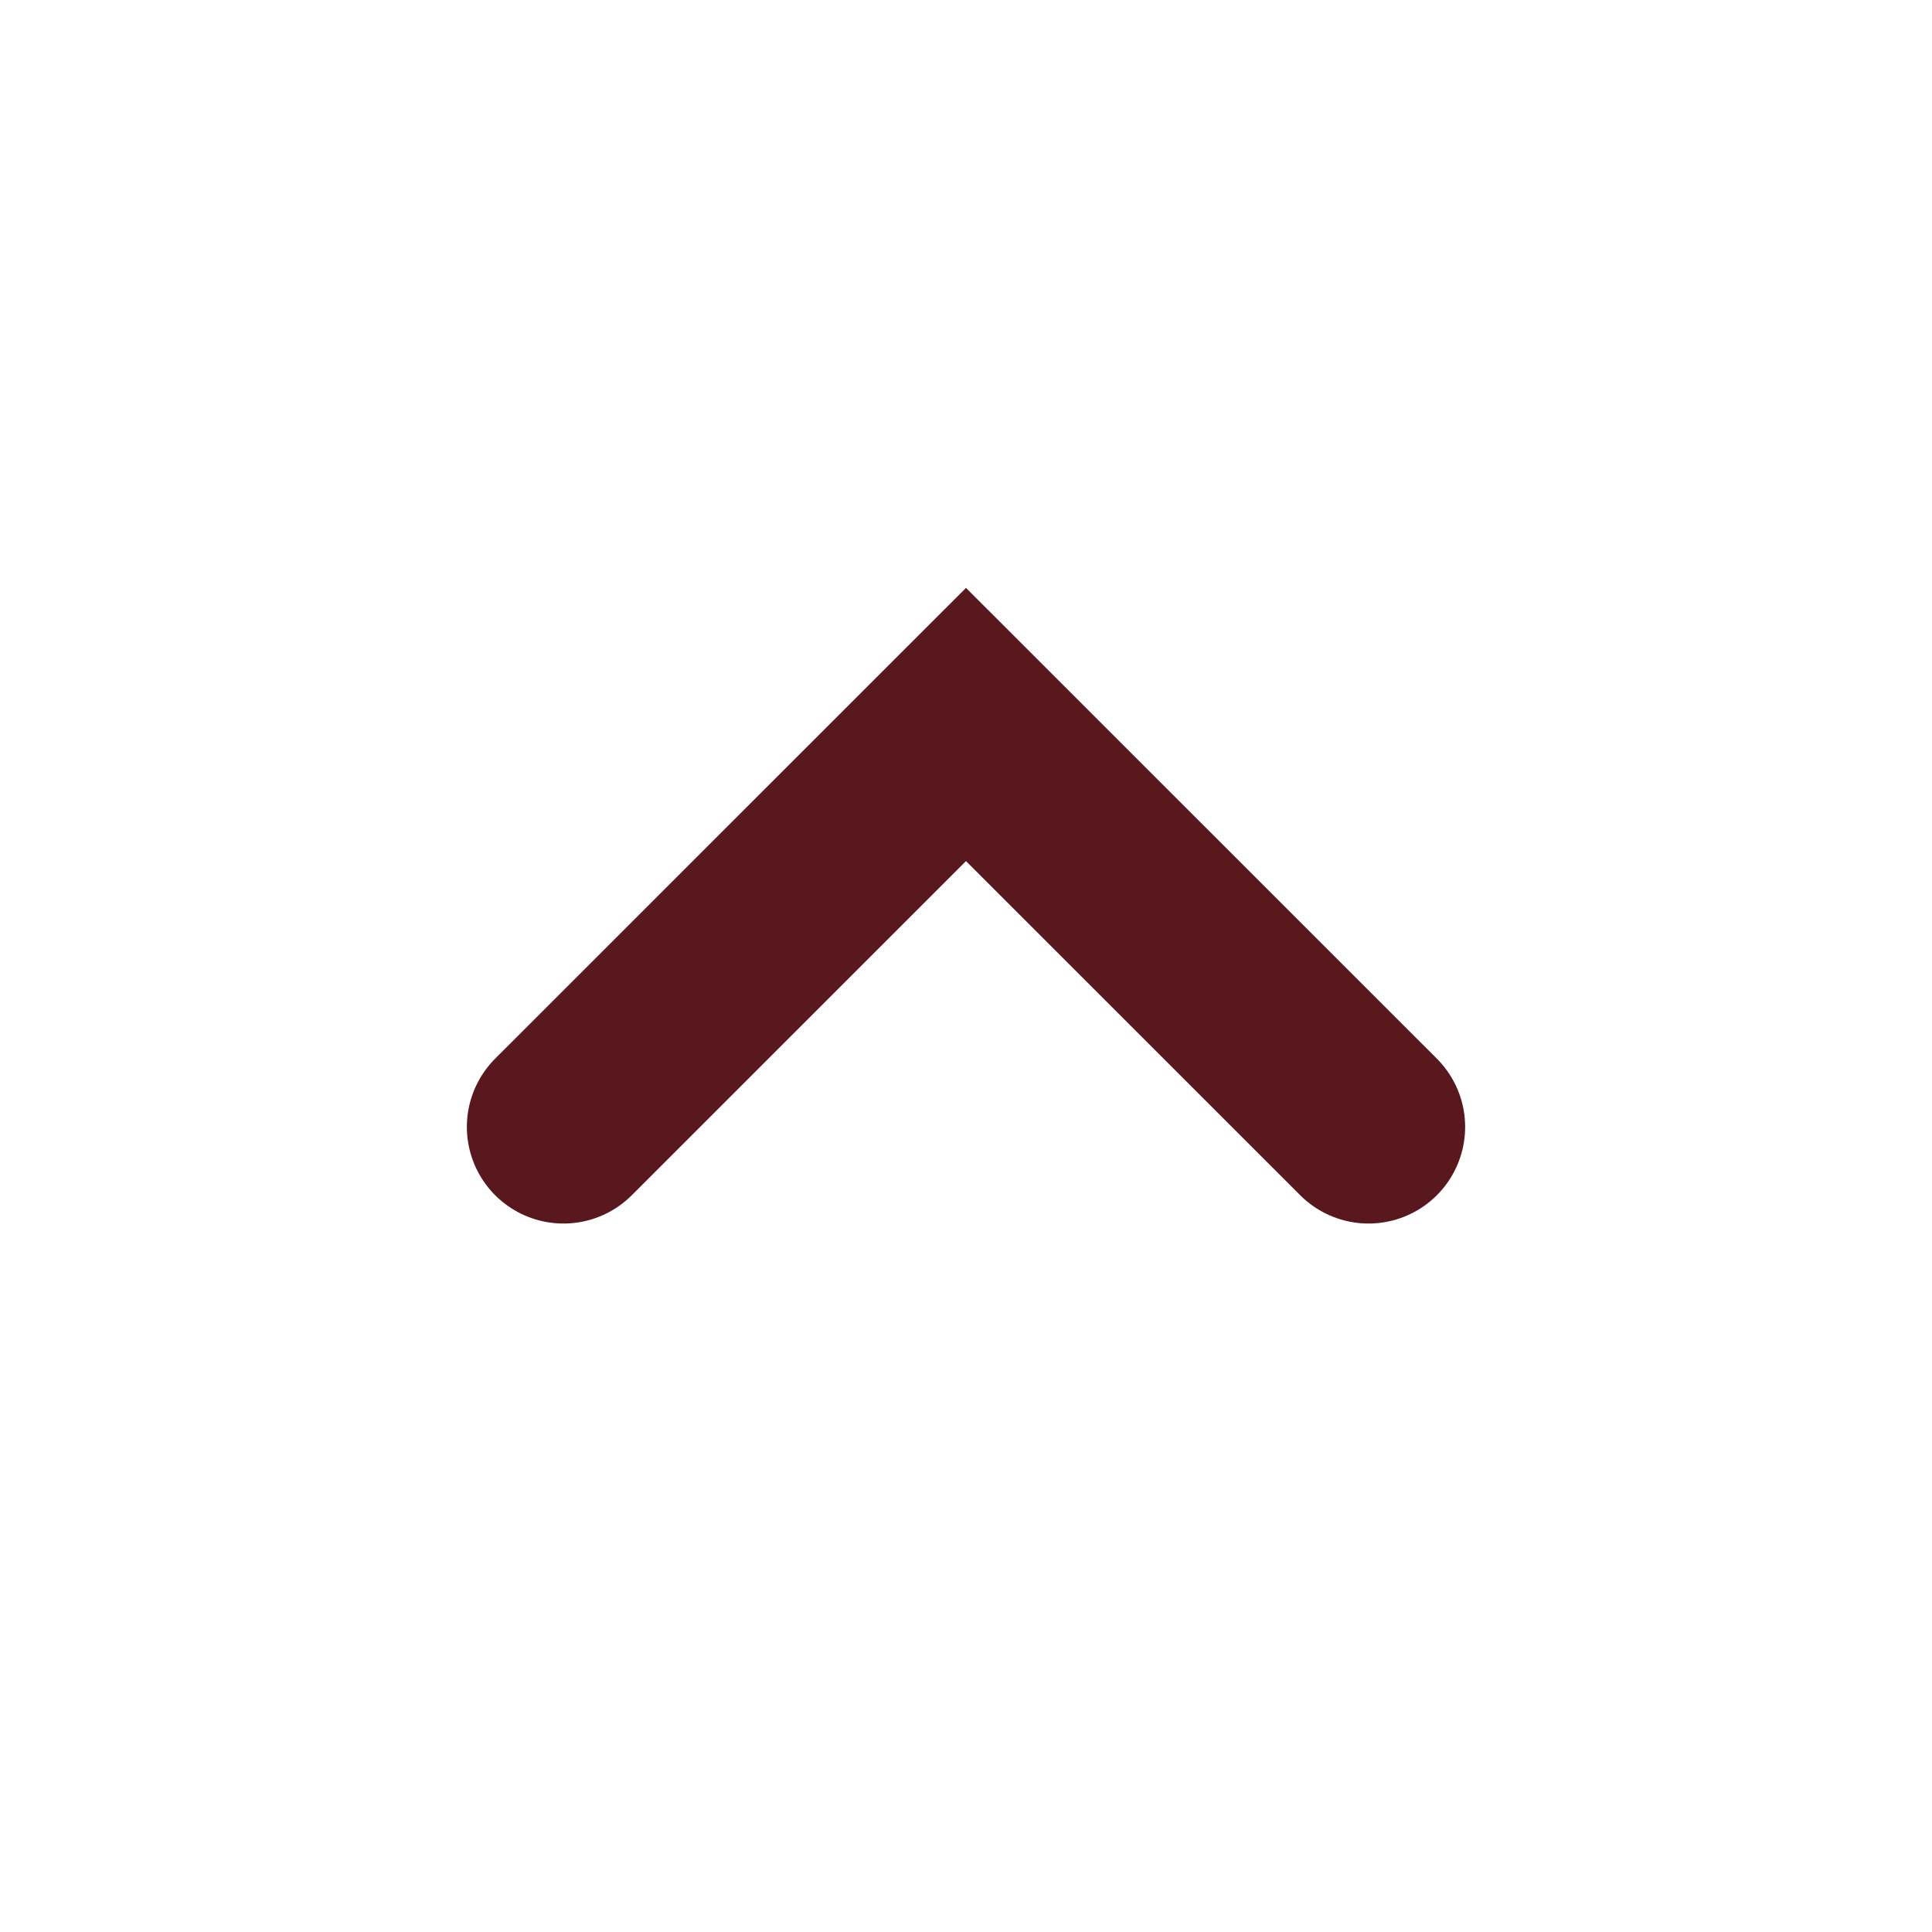
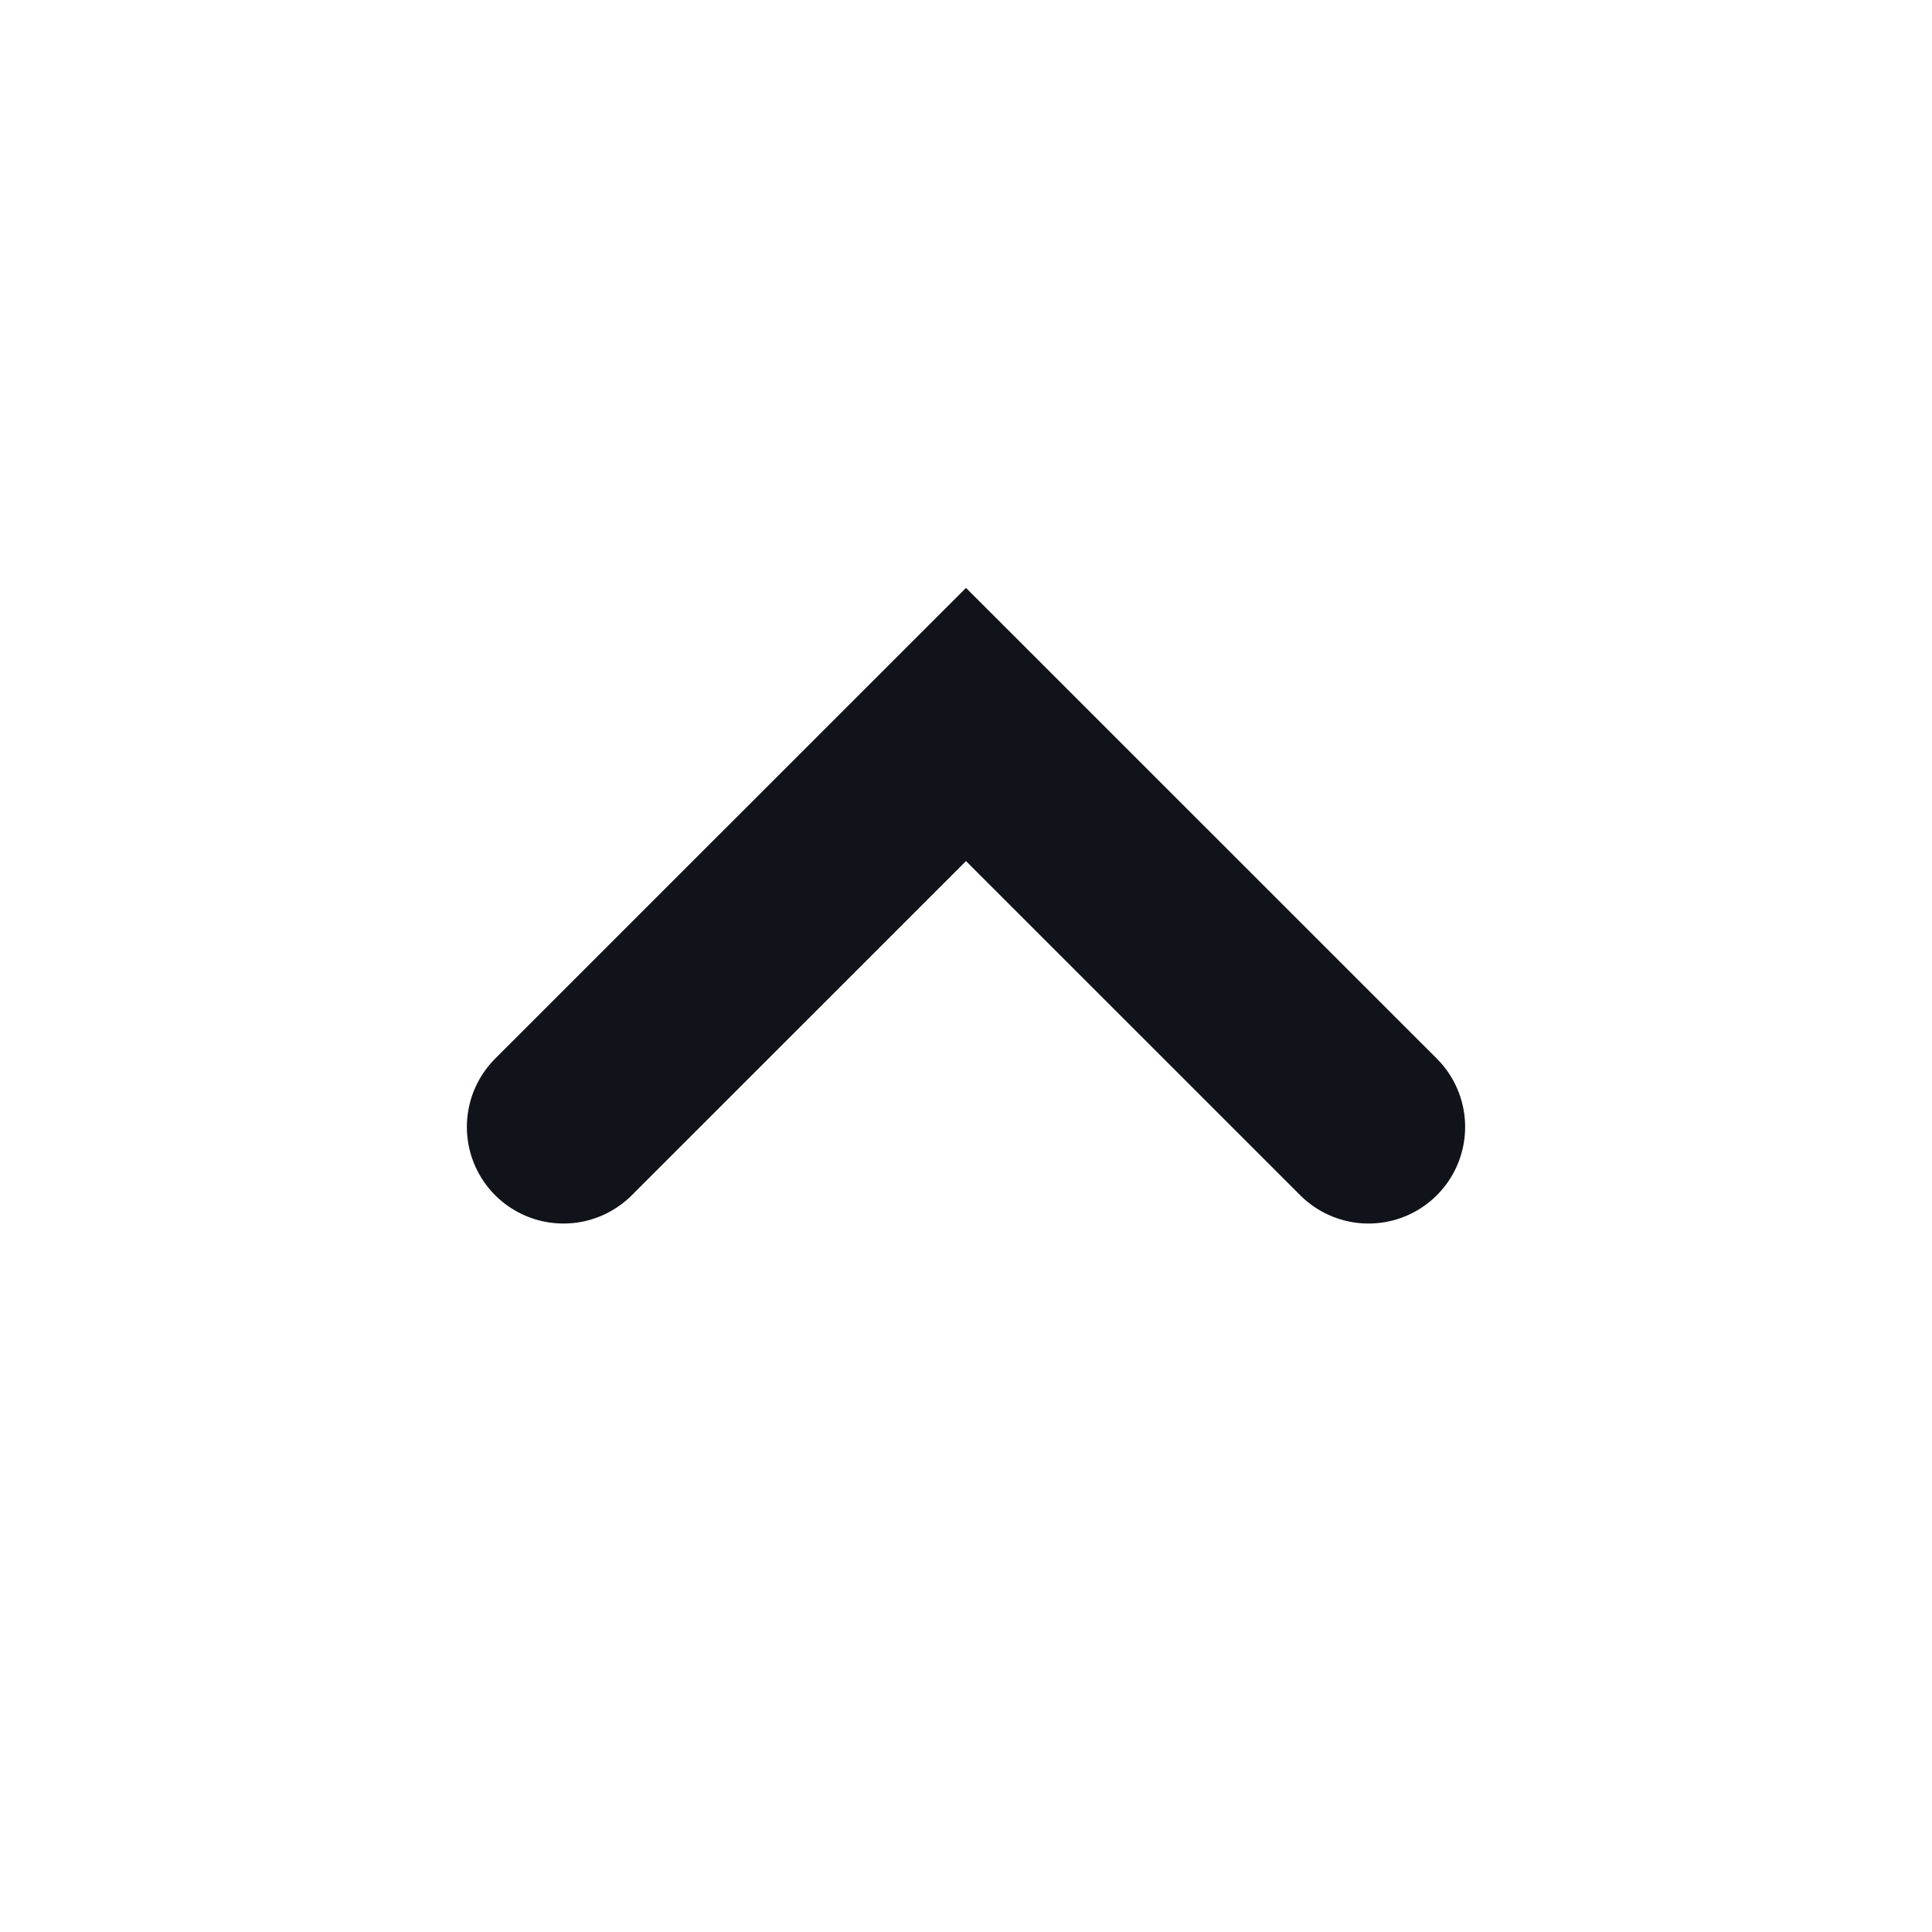
<svg xmlns="http://www.w3.org/2000/svg" width="20" height="20" viewBox="0 0 20 20" fill="none">
-   <path d="M14.167 11.666L10 7.5L5.833 11.666" stroke="#58181D" stroke-width="2" stroke-linecap="round" />
+   <path d="M14.167 11.666L10 7.5L5.833 11.666" stroke="#101319" stroke-width="2" stroke-linecap="round" />
</svg>
